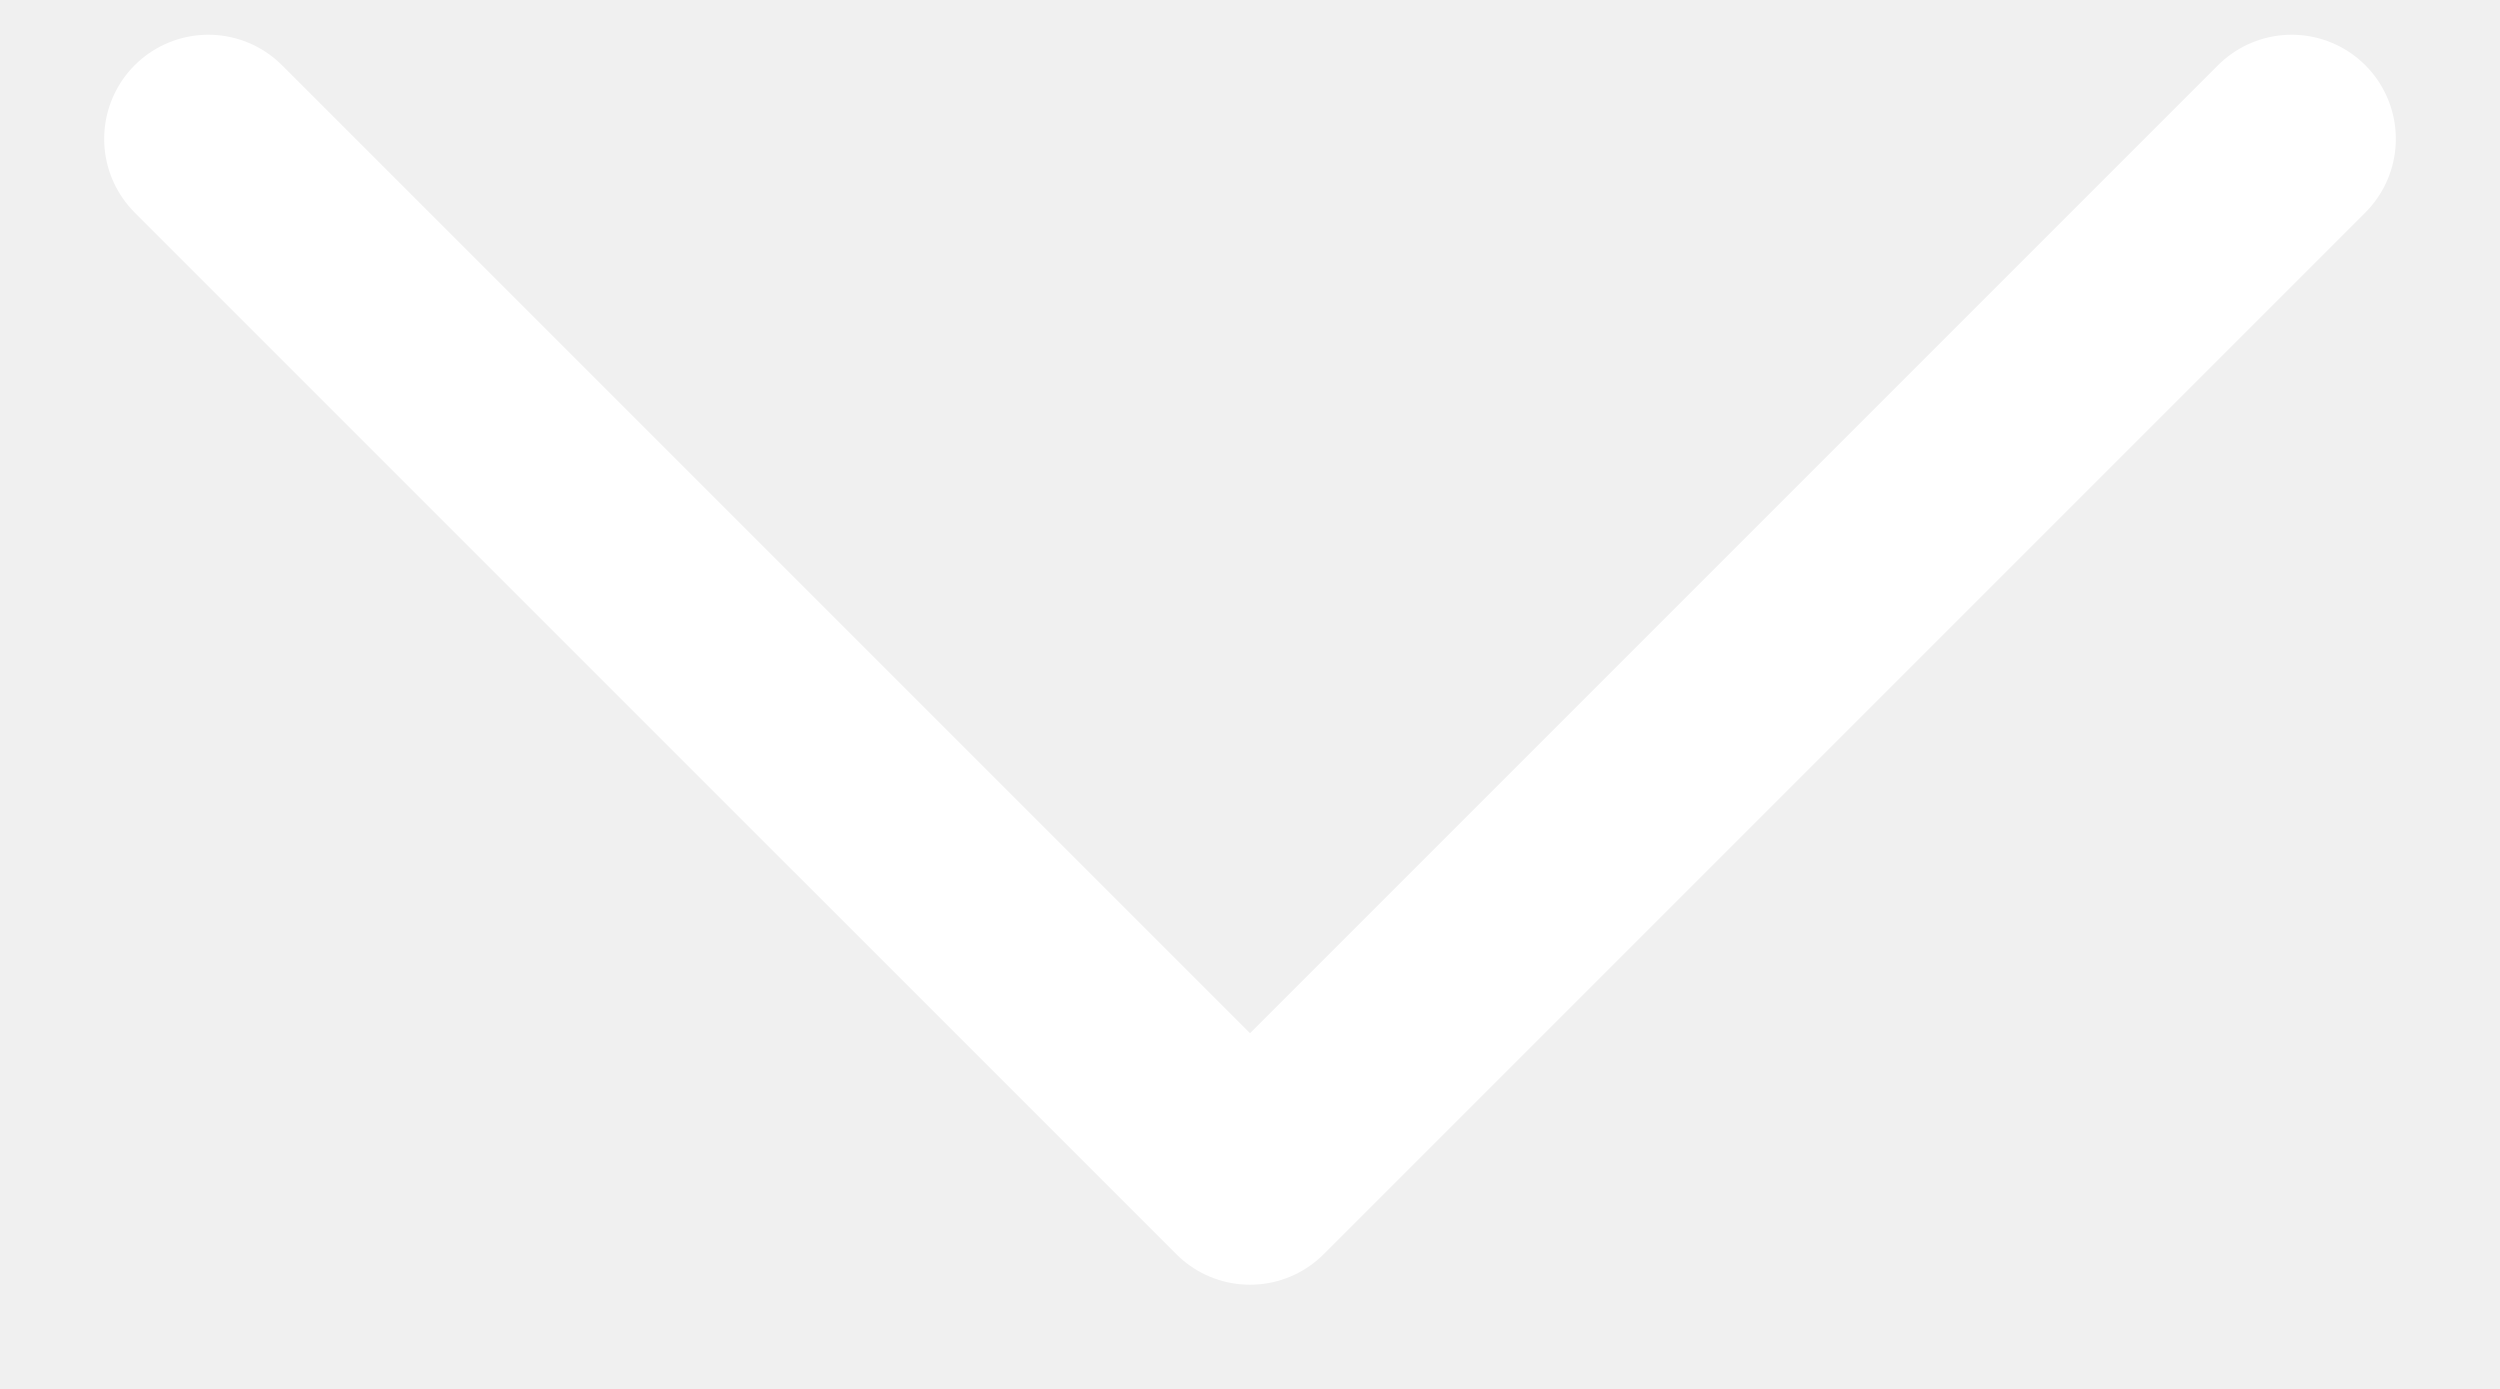
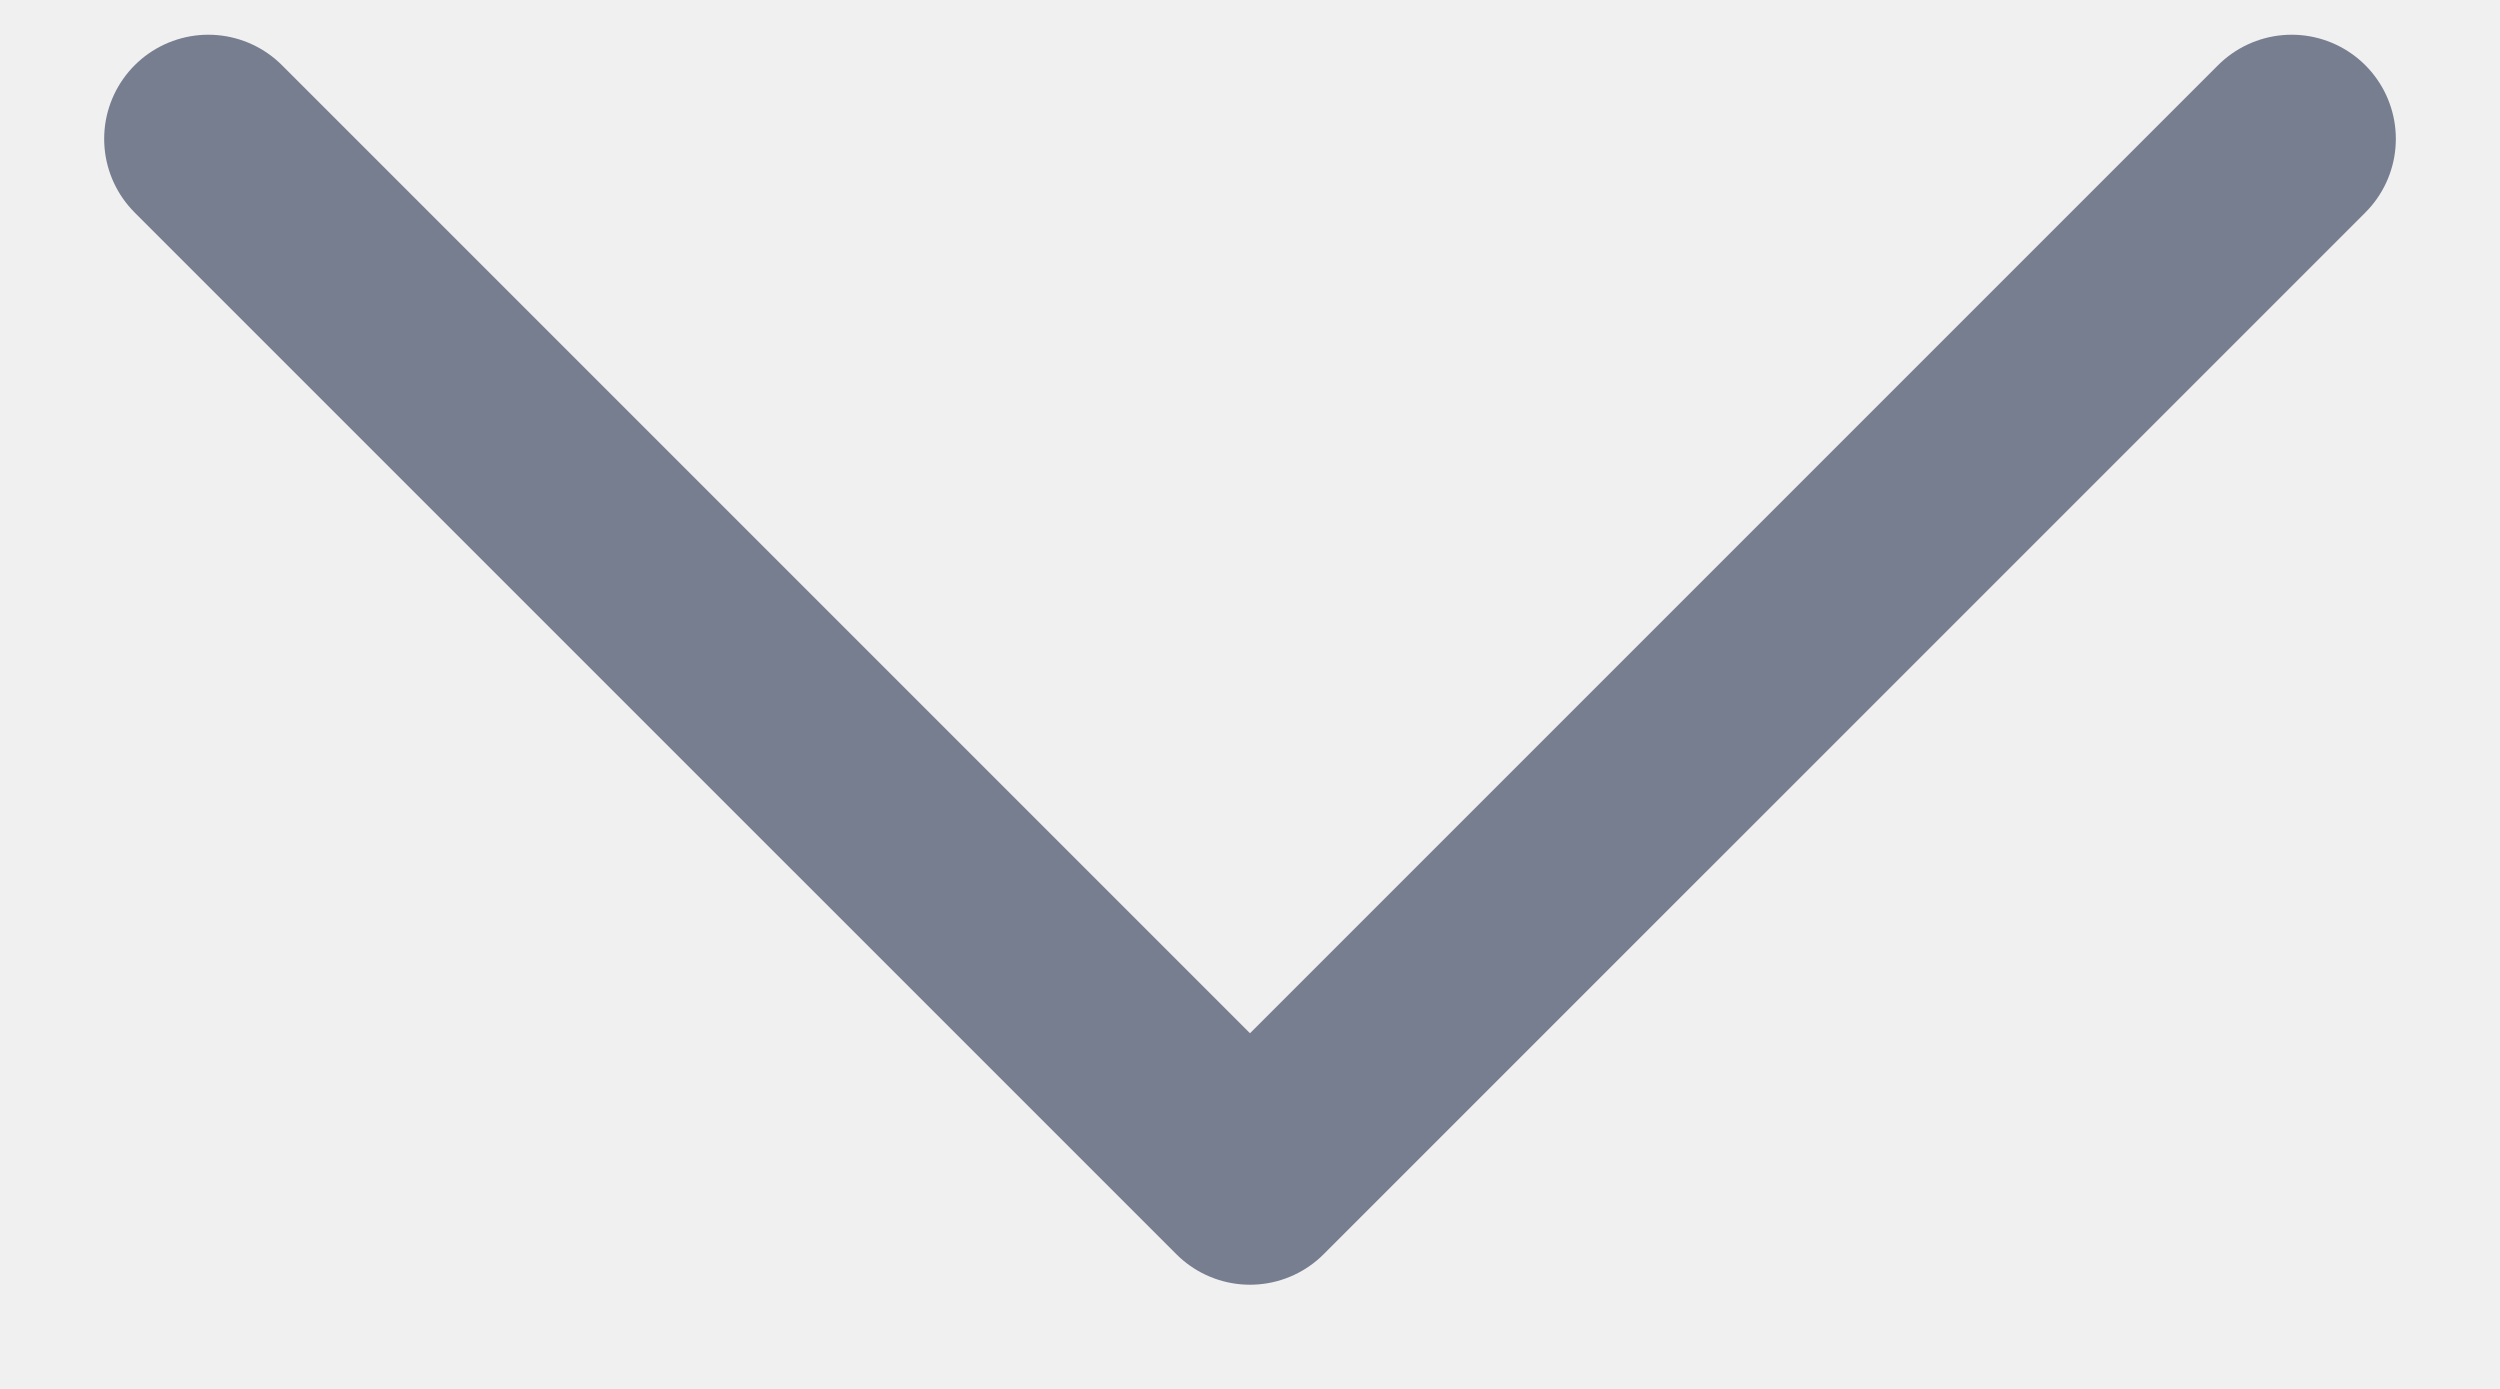
<svg xmlns="http://www.w3.org/2000/svg" width="18" height="10" viewBox="0 0 18 10" fill="none">
-   <path d="M16.5 1L9 8.5L1.5 1" stroke="white" stroke-width="1.5" stroke-linecap="round" stroke-linejoin="round" />
+   <path d="M16.5 1L9 8.5L1.5 1" stroke="#777E90" stroke-width="1.5" stroke-linecap="round" stroke-linejoin="round" />
</svg>
